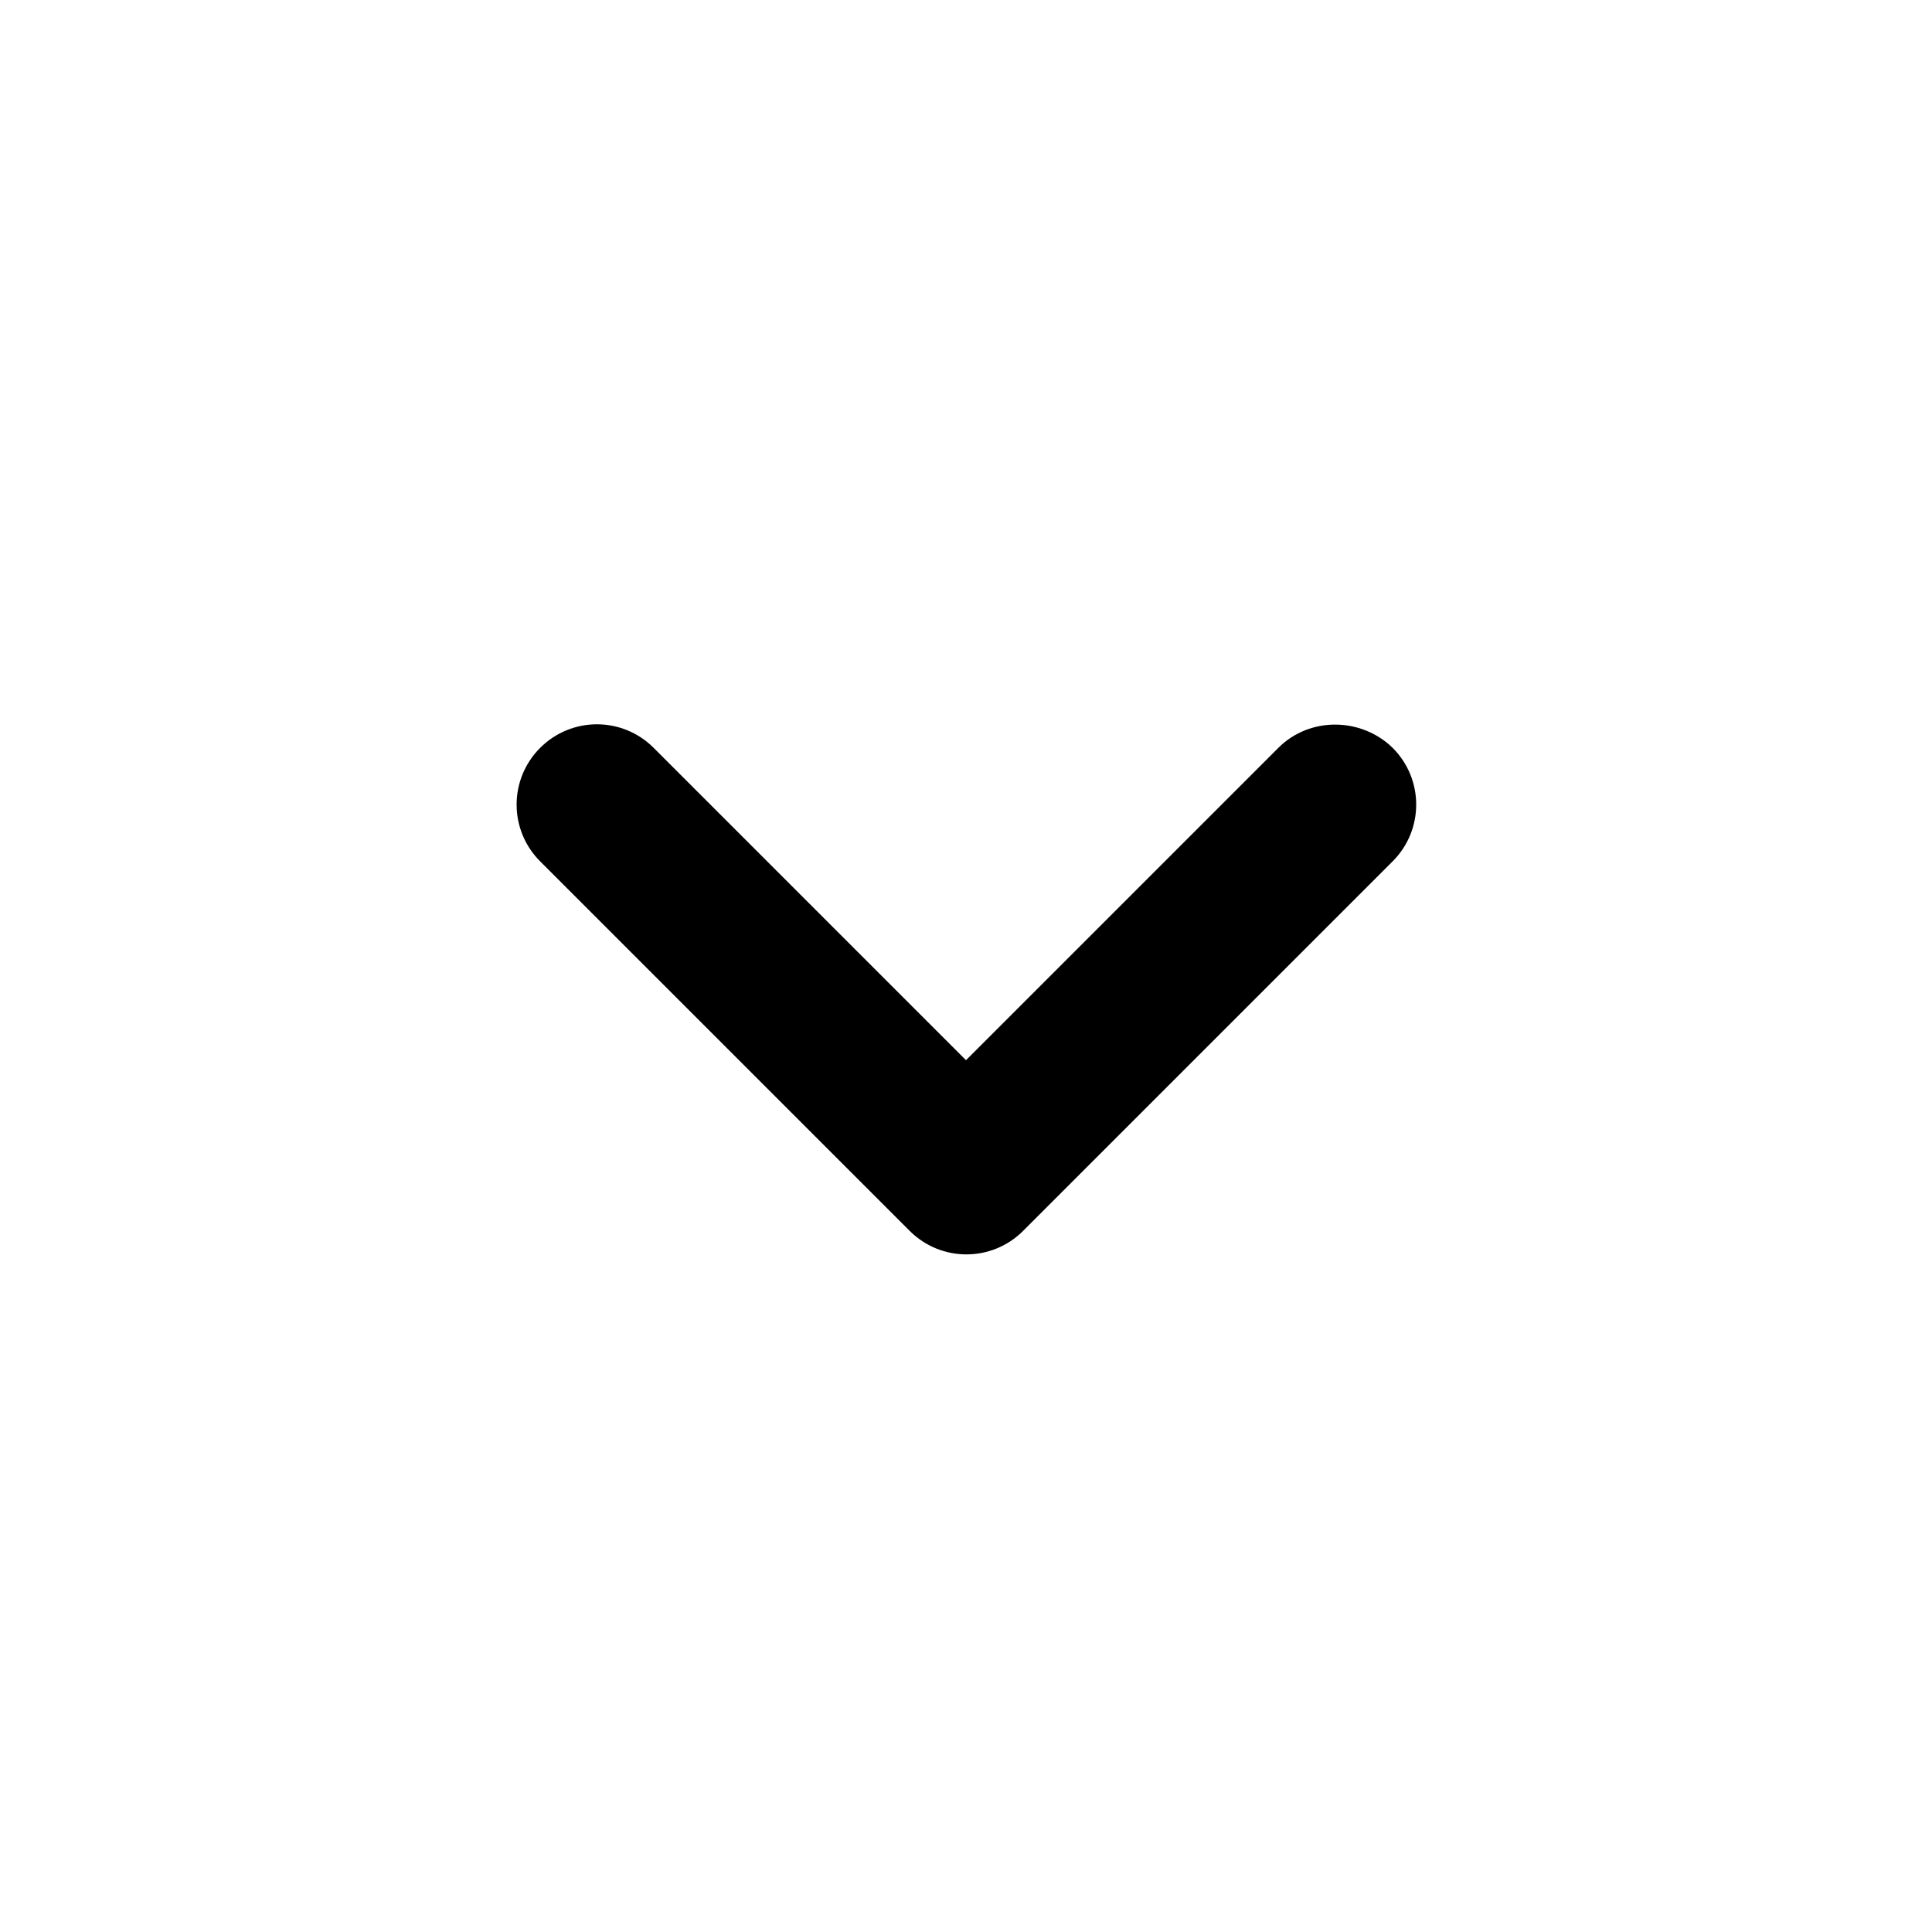
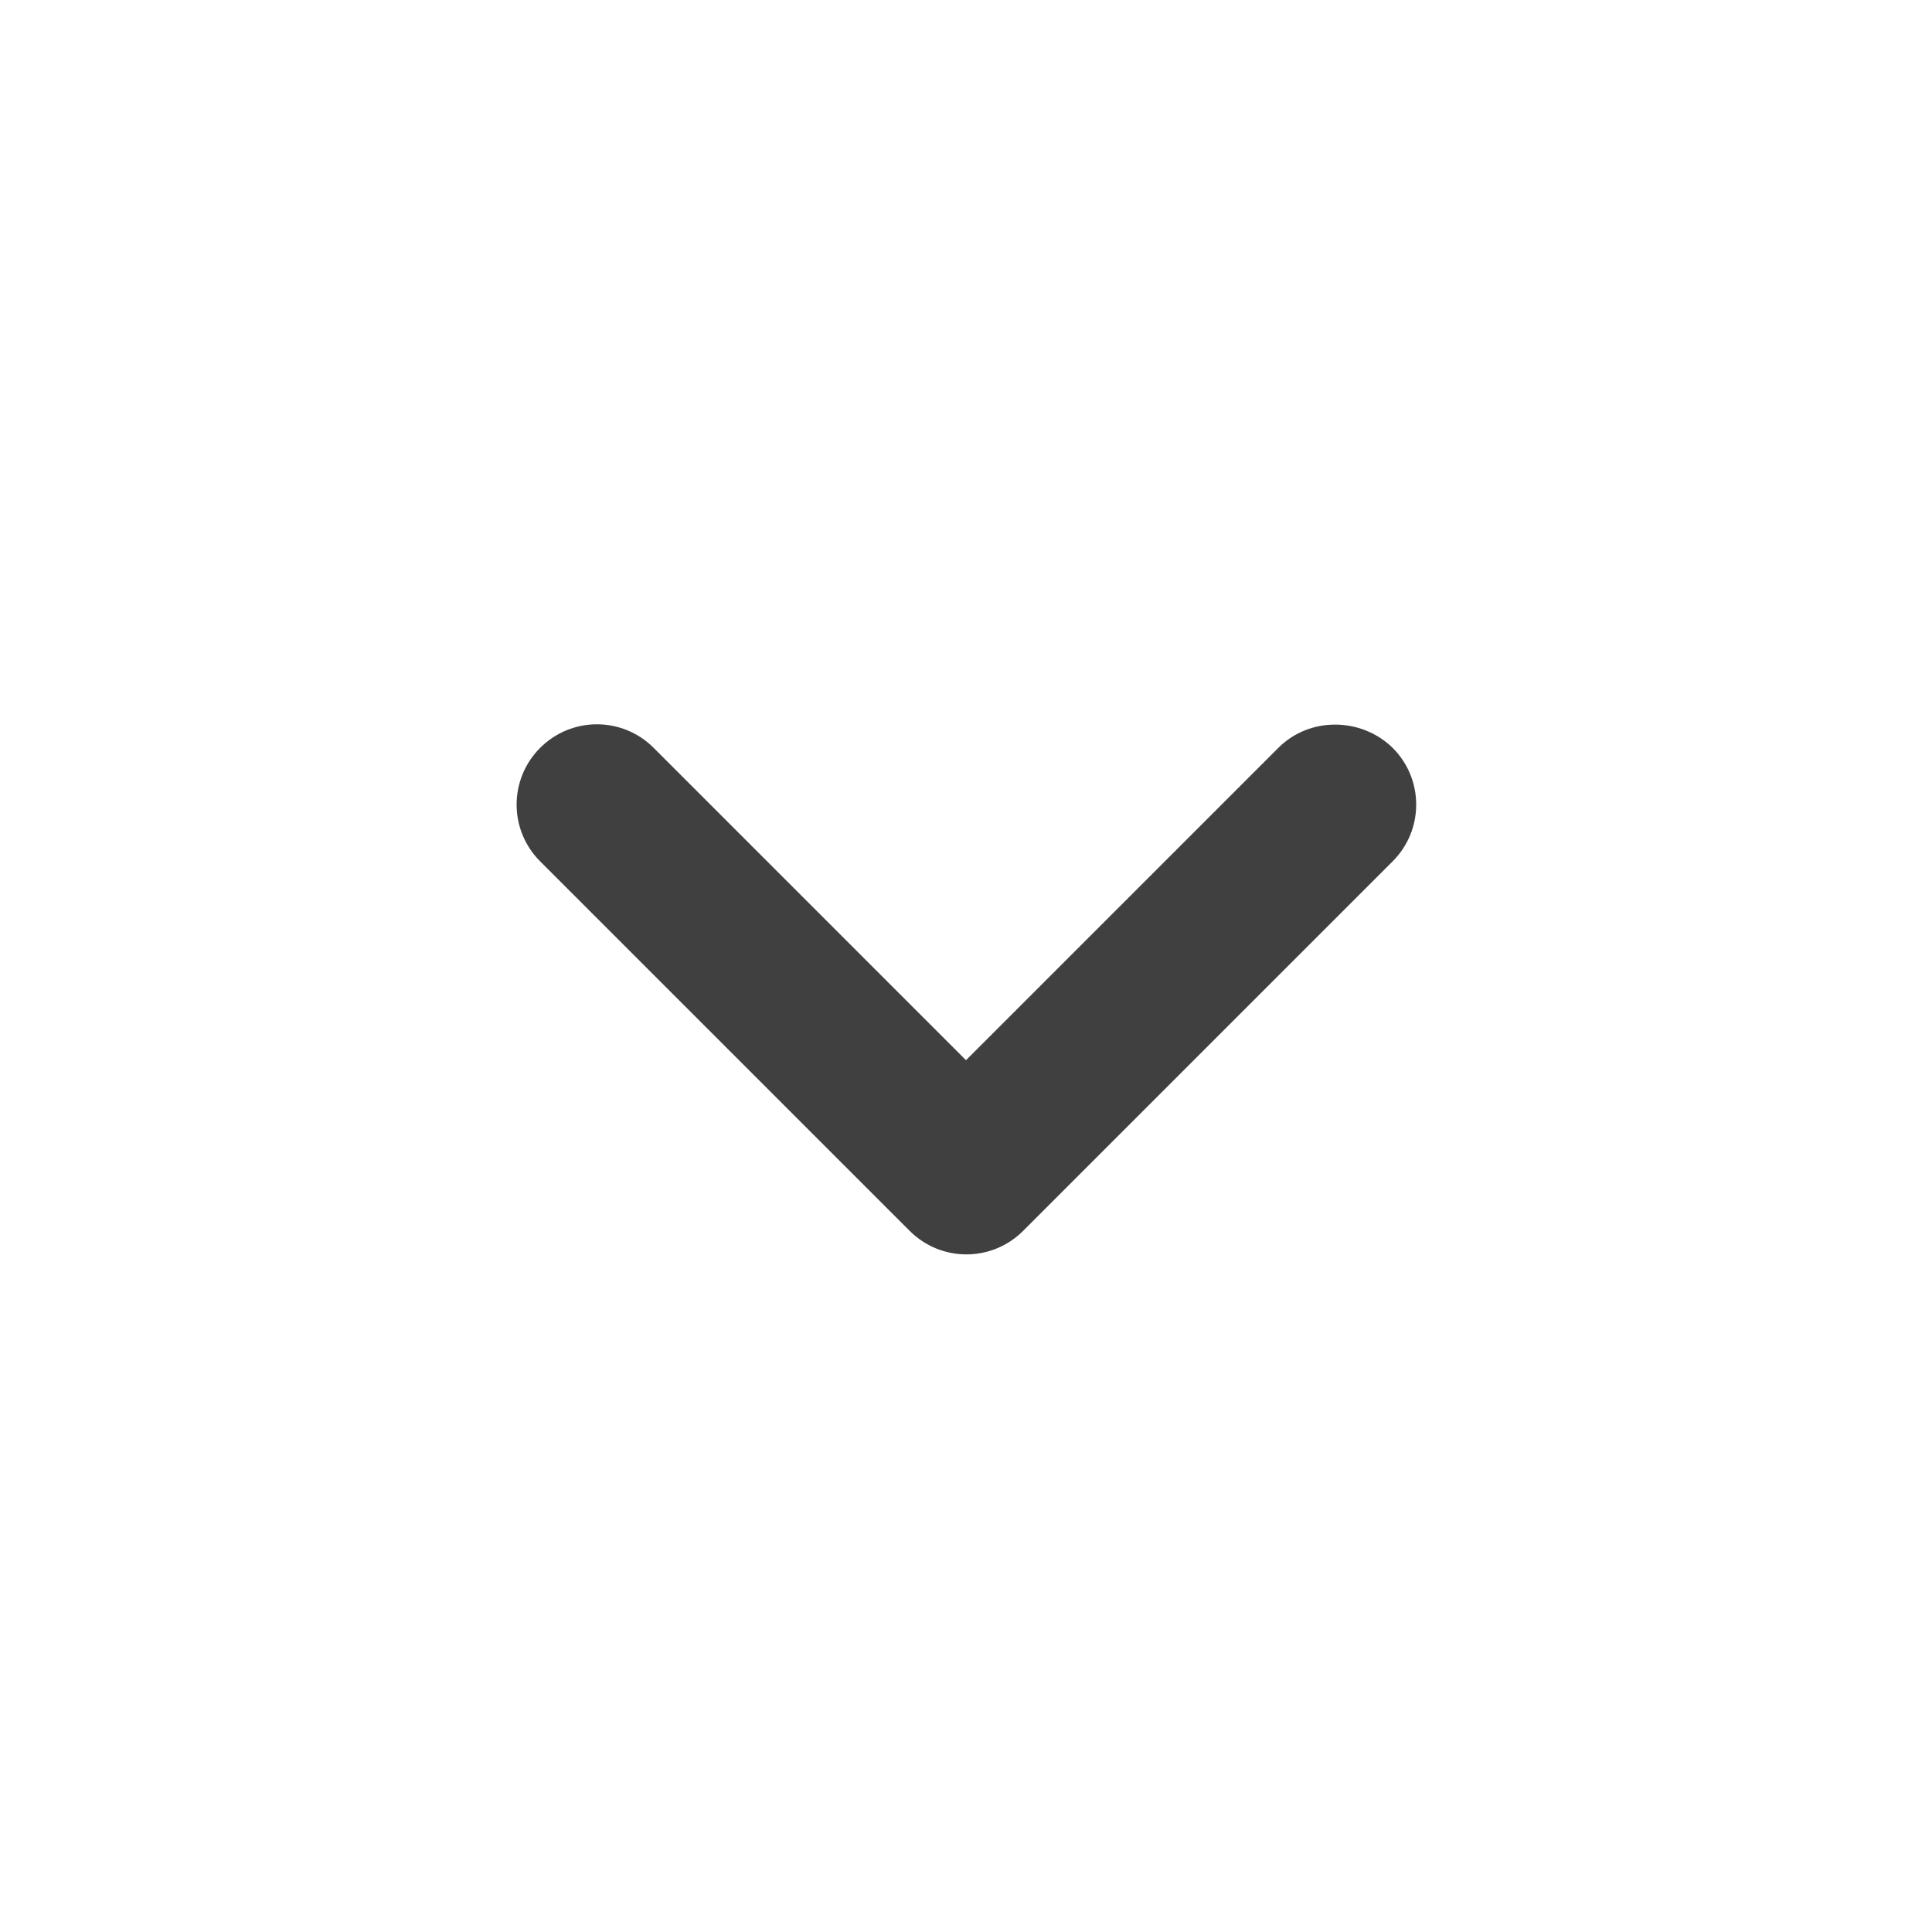
- <svg xmlns="http://www.w3.org/2000/svg" height="24px" viewBox="0 0 24 24" width="24px" fill="#000000">
-   <path d="M24 24H0V0h24v24z" fill="none" opacity=".87" />
+ <svg xmlns="http://www.w3.org/2000/svg" height="24px" viewBox="0 0 24 24" width="24px" fill="rgba(0,0,0,0.75)">
  <path d="M15.88 9.29L12 13.17 8.12 9.29c-.39-.39-1.02-.39-1.41 0-.39.39-.39 1.02 0 1.41l4.59 4.59c.39.39 1.02.39 1.41 0l4.59-4.59c.39-.39.39-1.02 0-1.41-.39-.38-1.03-.39-1.42 0z" />
</svg>
